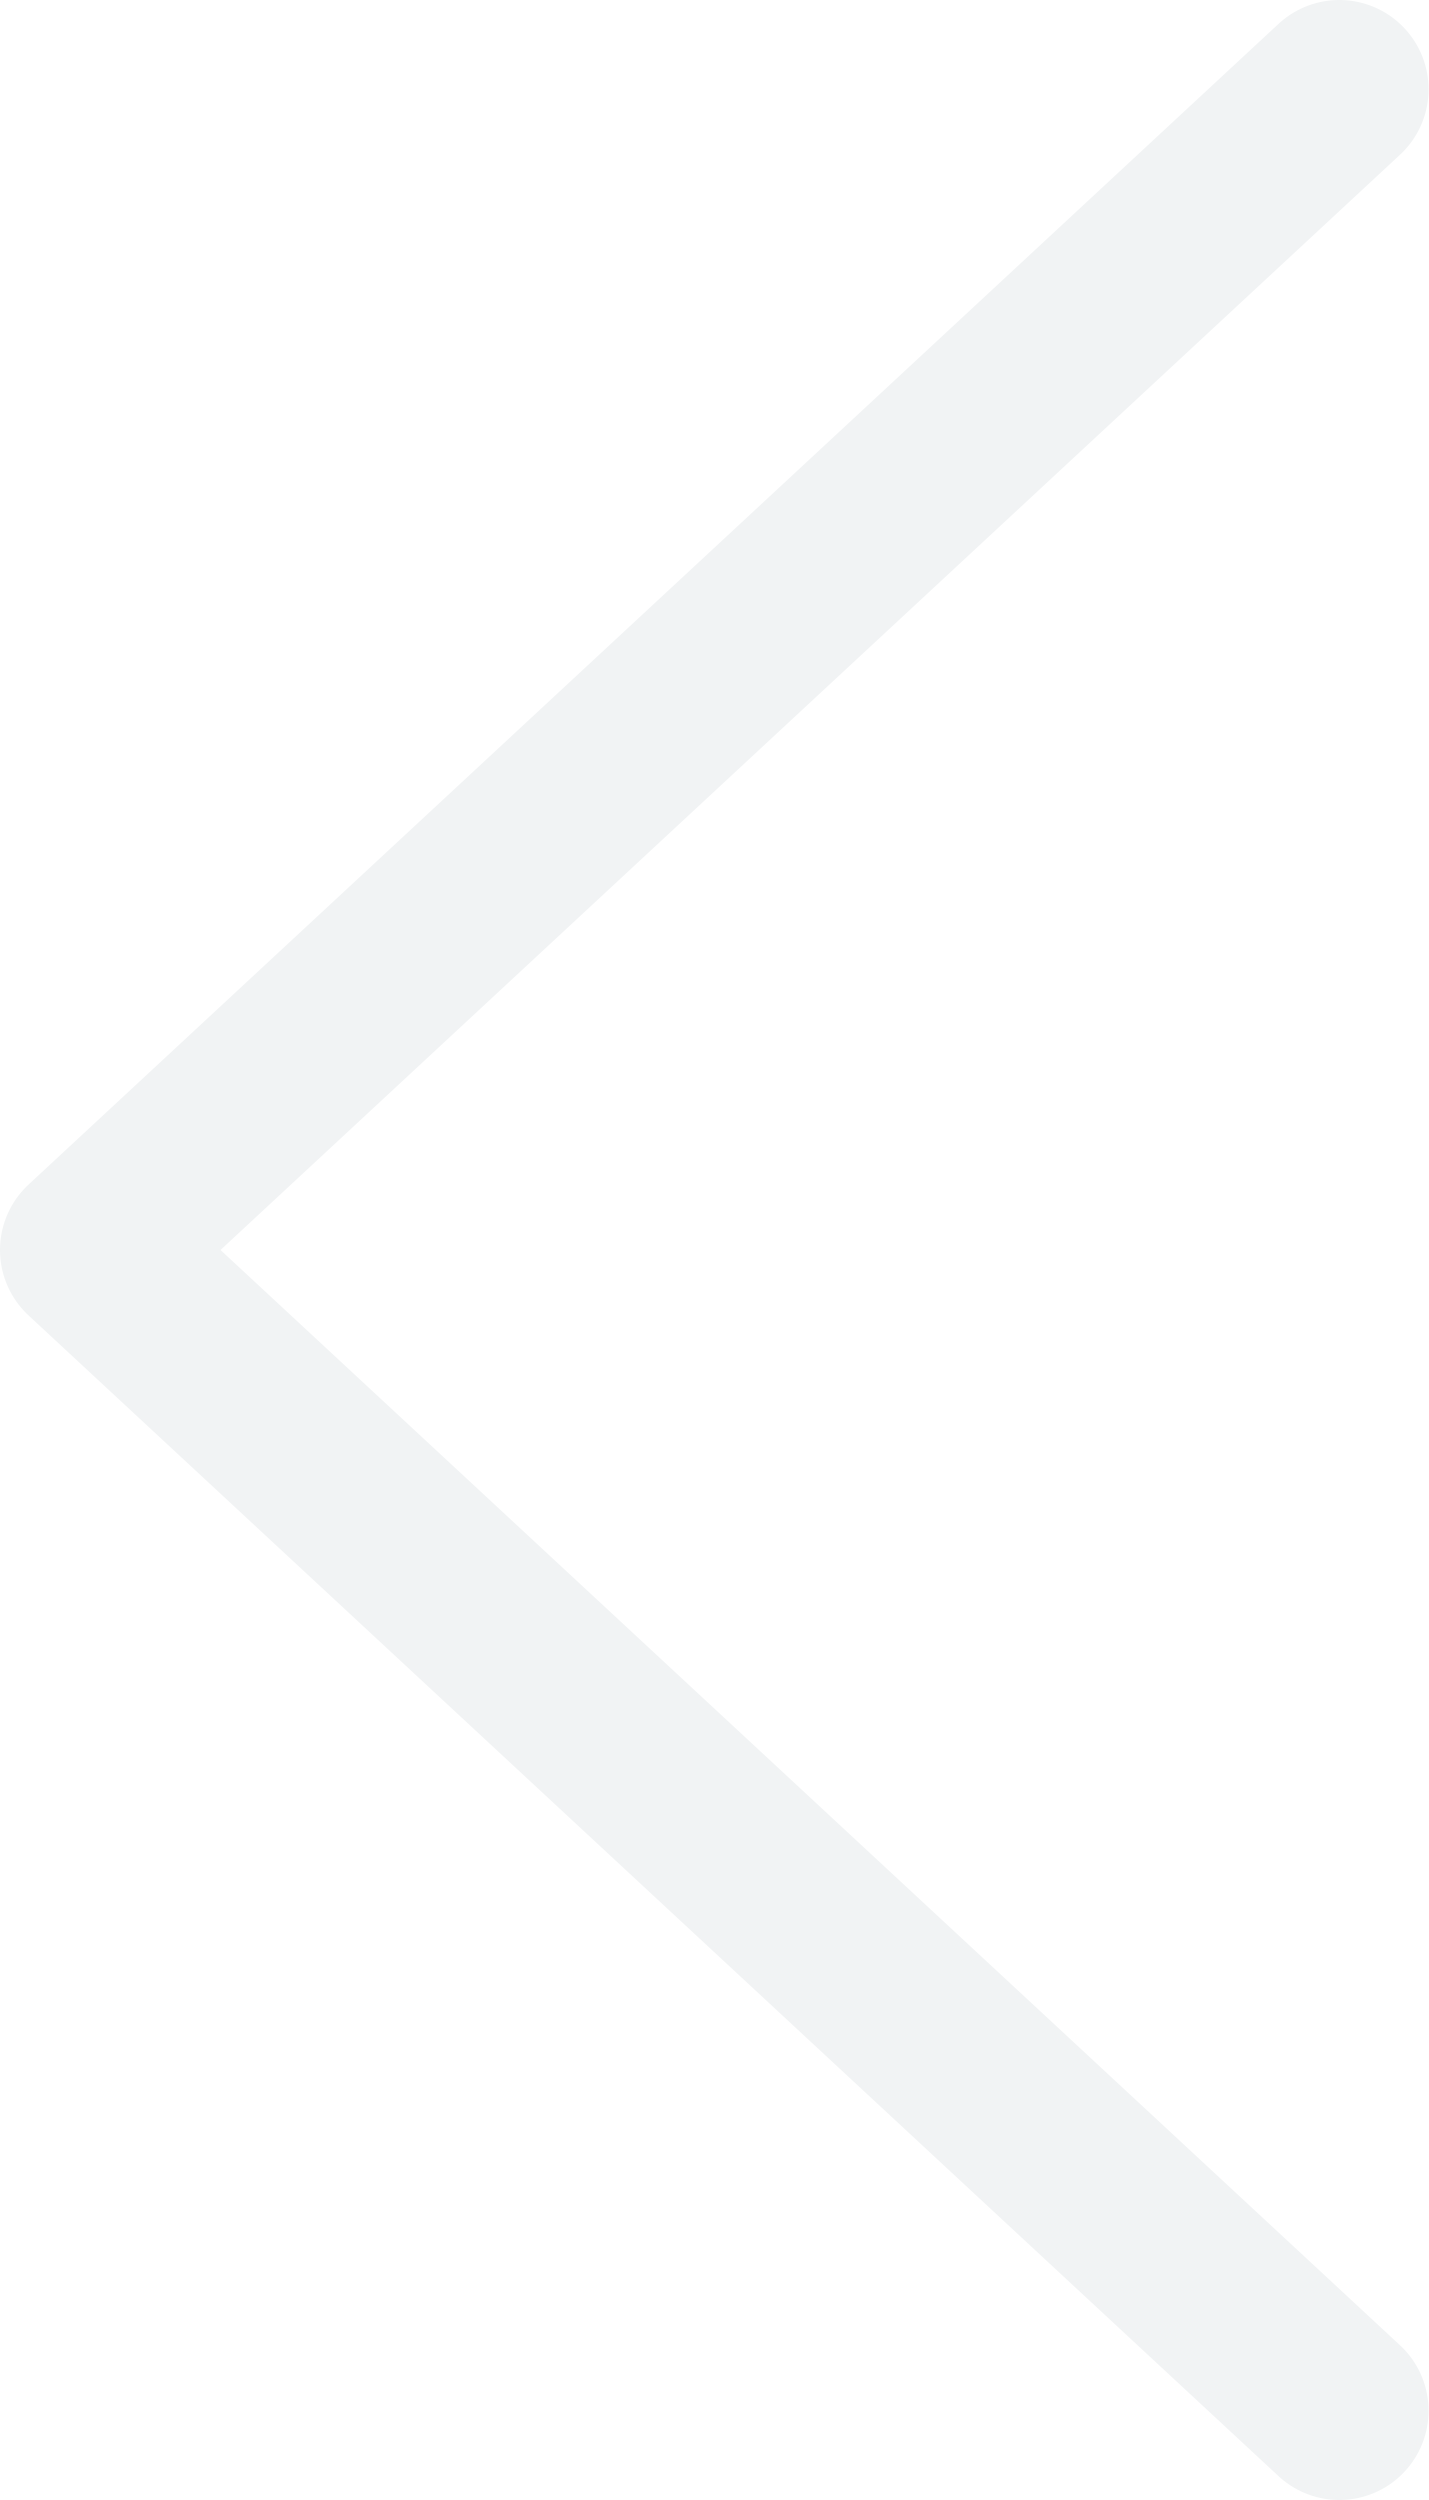
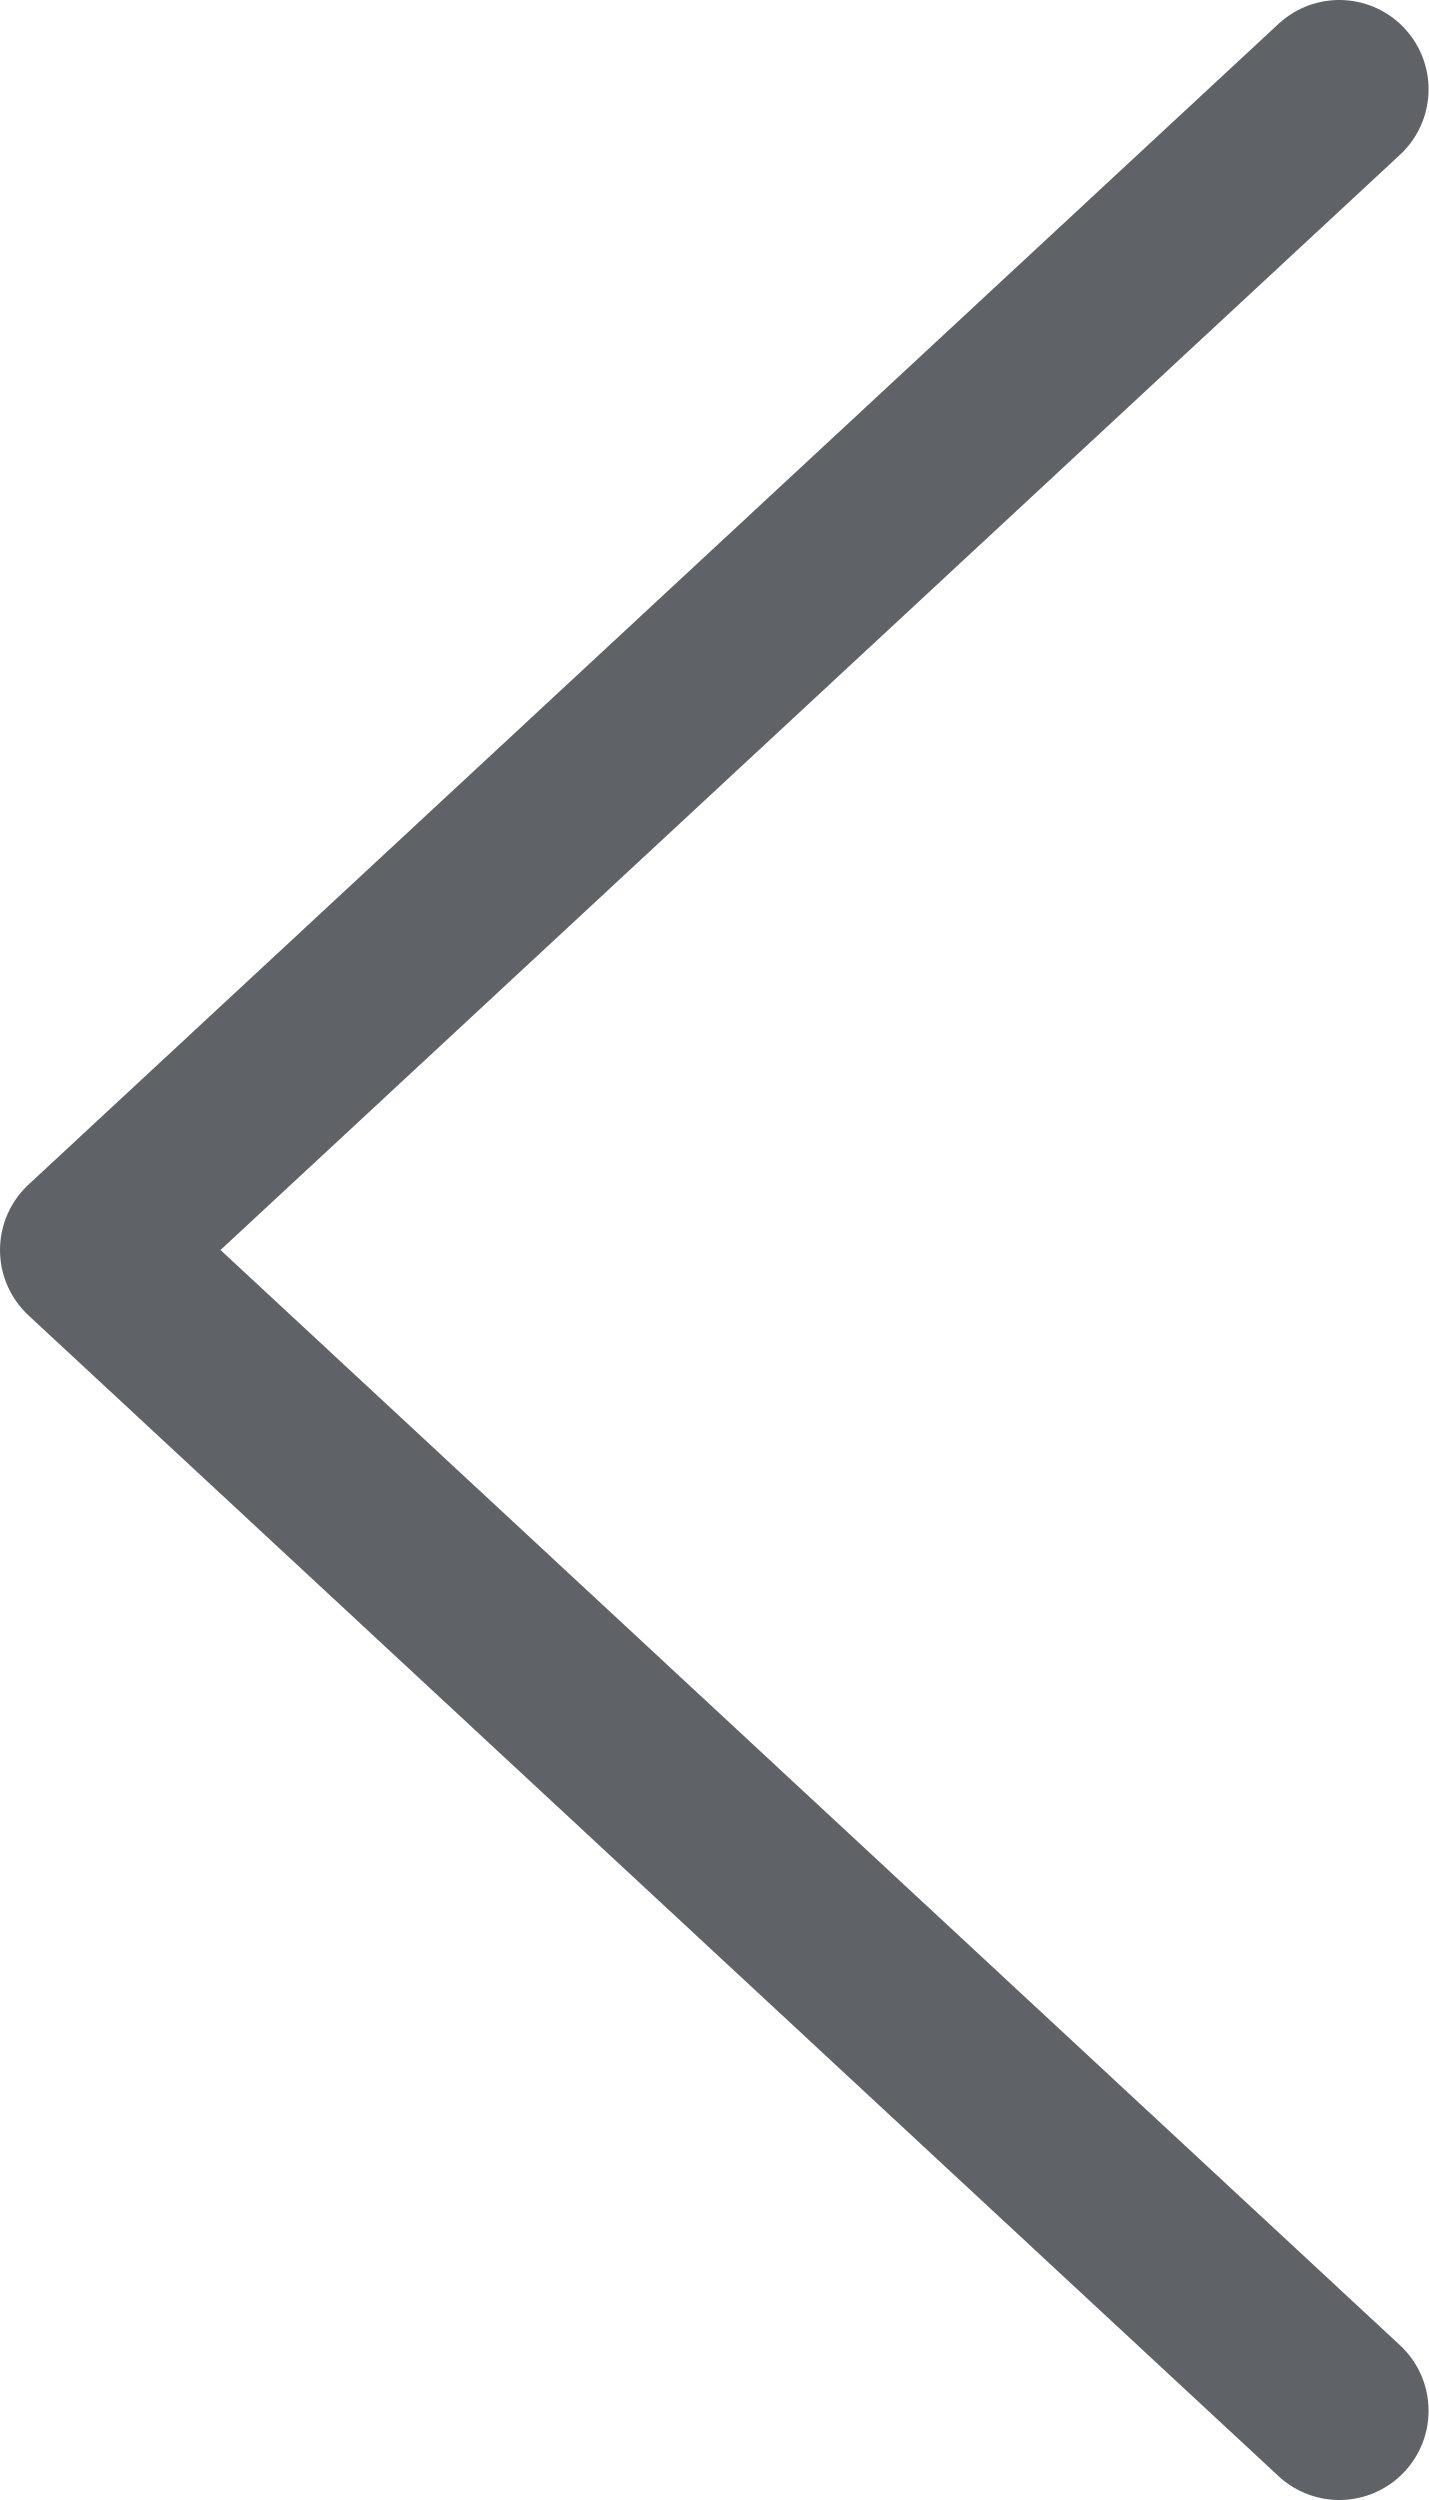
<svg xmlns="http://www.w3.org/2000/svg" width="16" height="28" viewBox="0 0 16 28" fill="none">
-   <path d="M15 1L1 14L15 27" stroke="#F1F3F4" stroke-width="2" stroke-linecap="round" stroke-linejoin="round" />
+   <path d="M15 1L1 14L15 27" stroke="#5F6368" stroke-width="2" stroke-linecap="round" stroke-linejoin="round" />
</svg>
